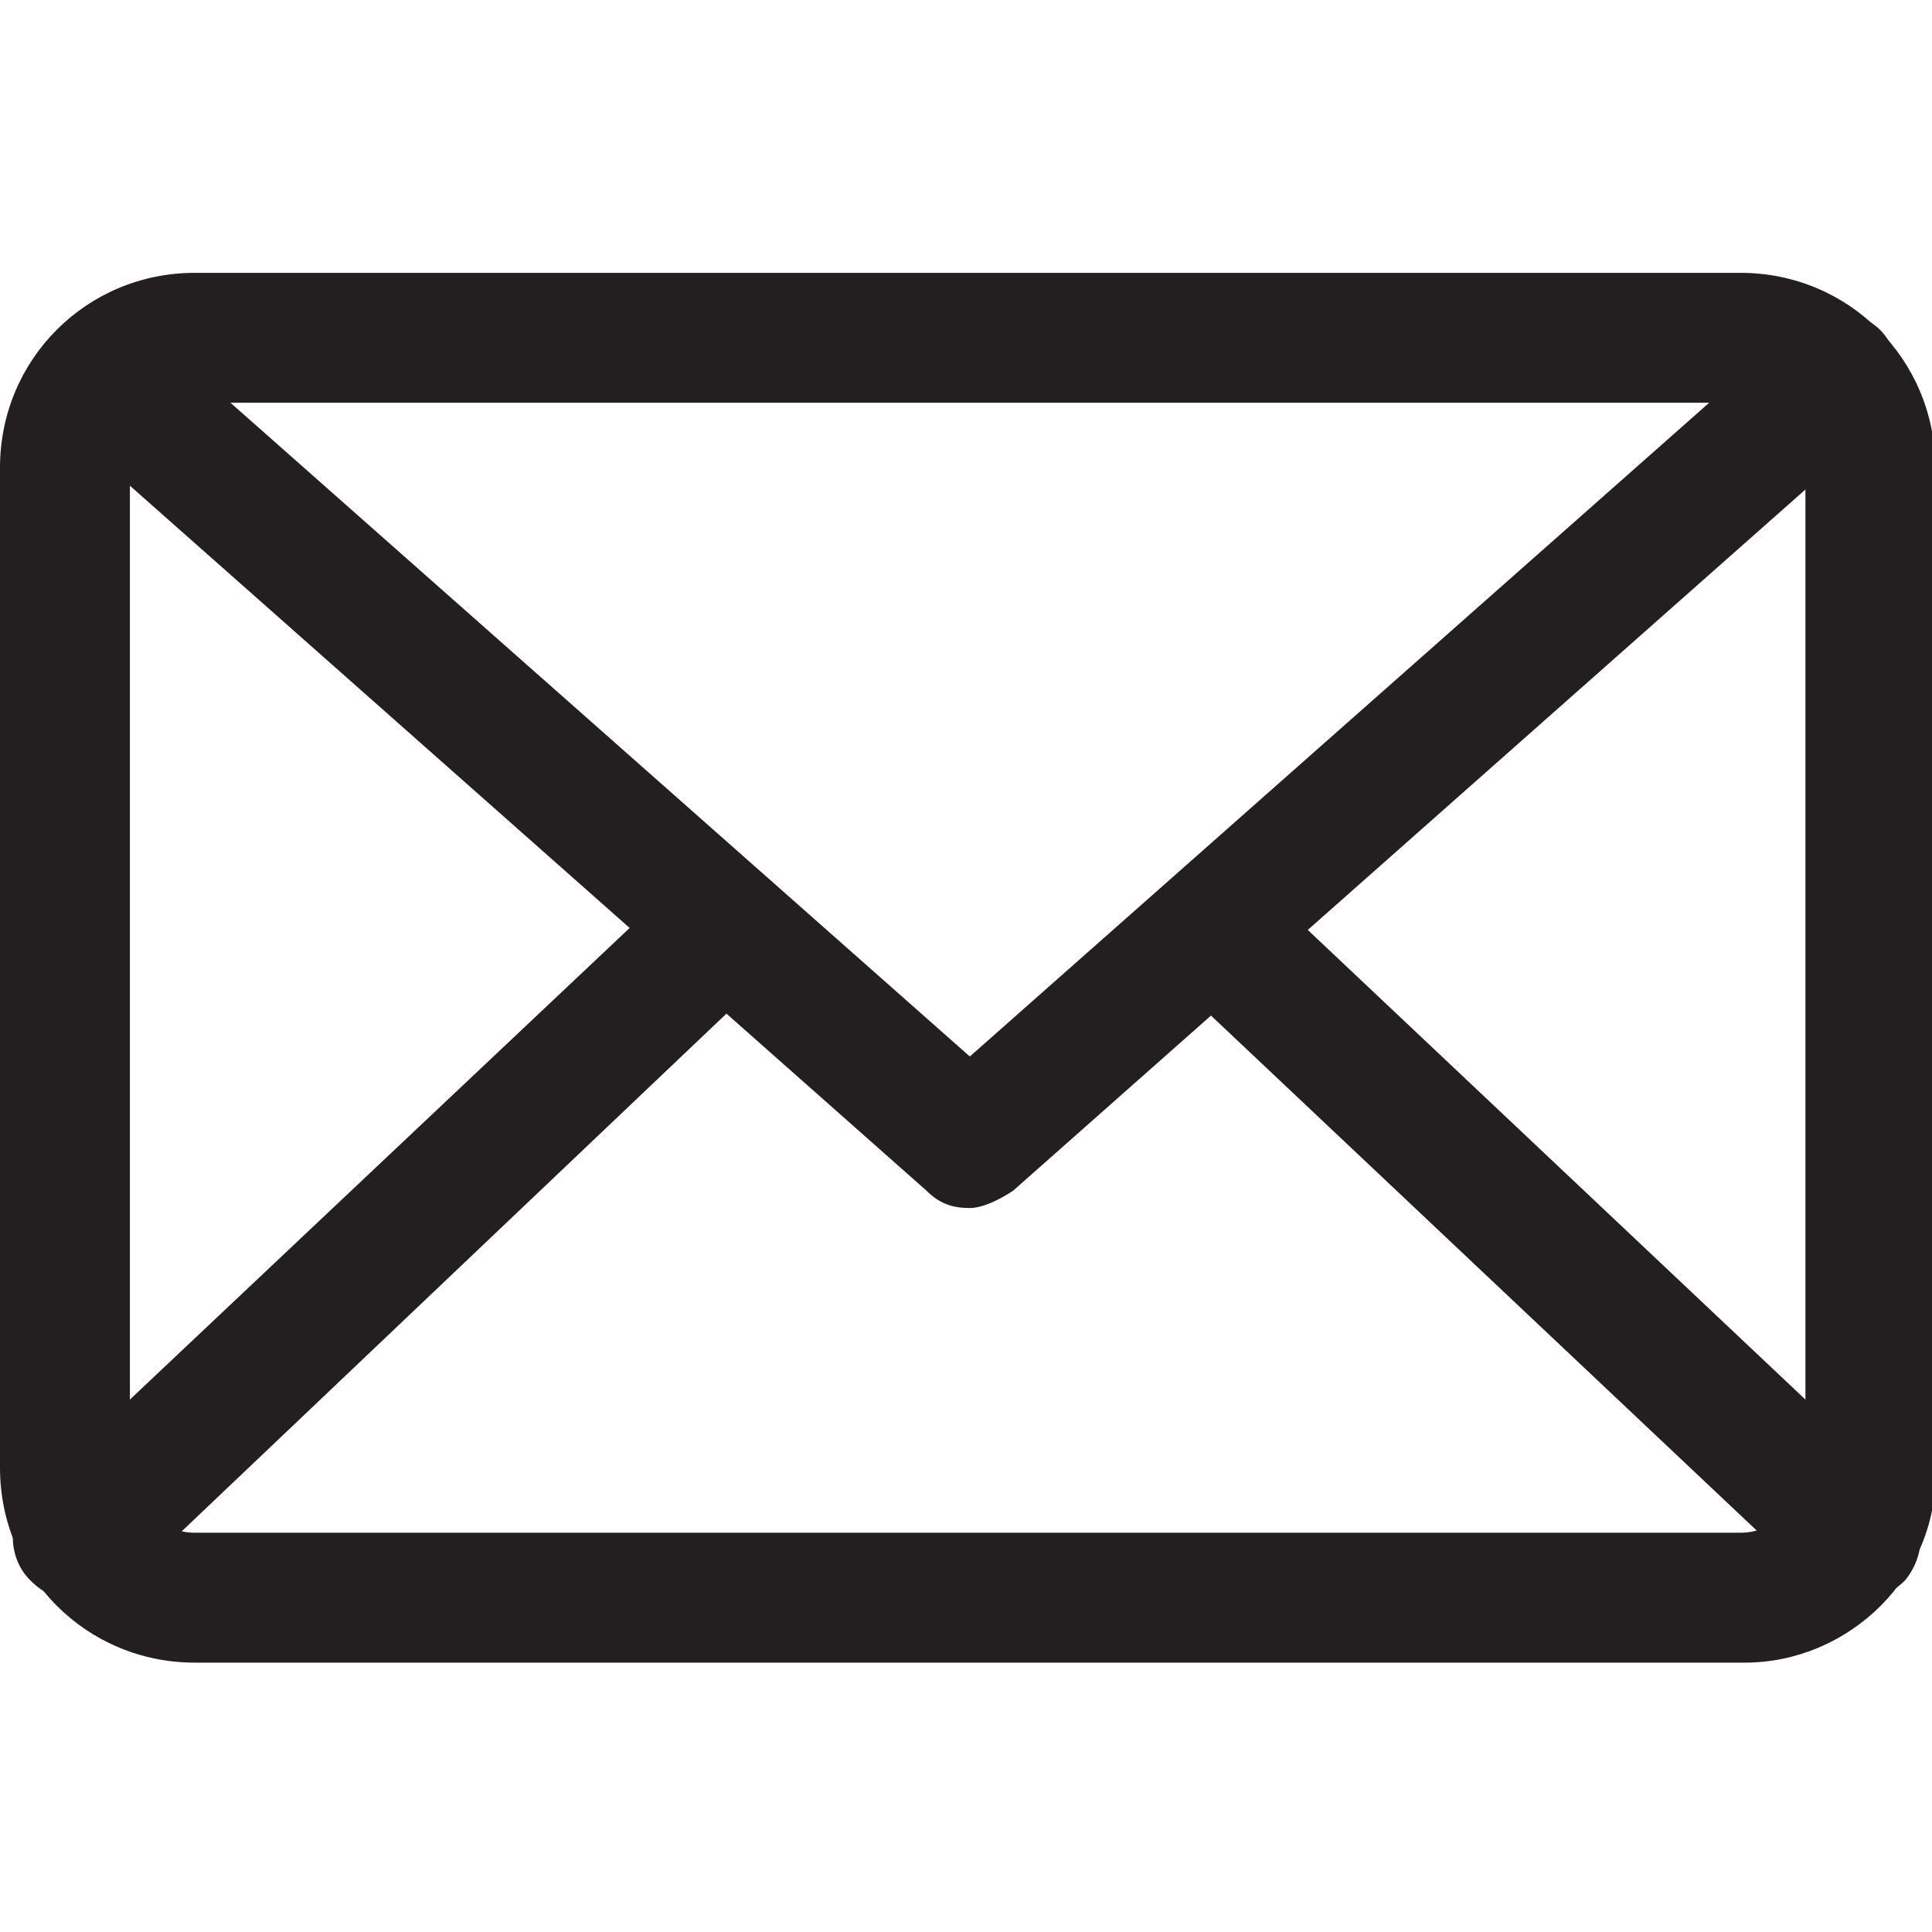
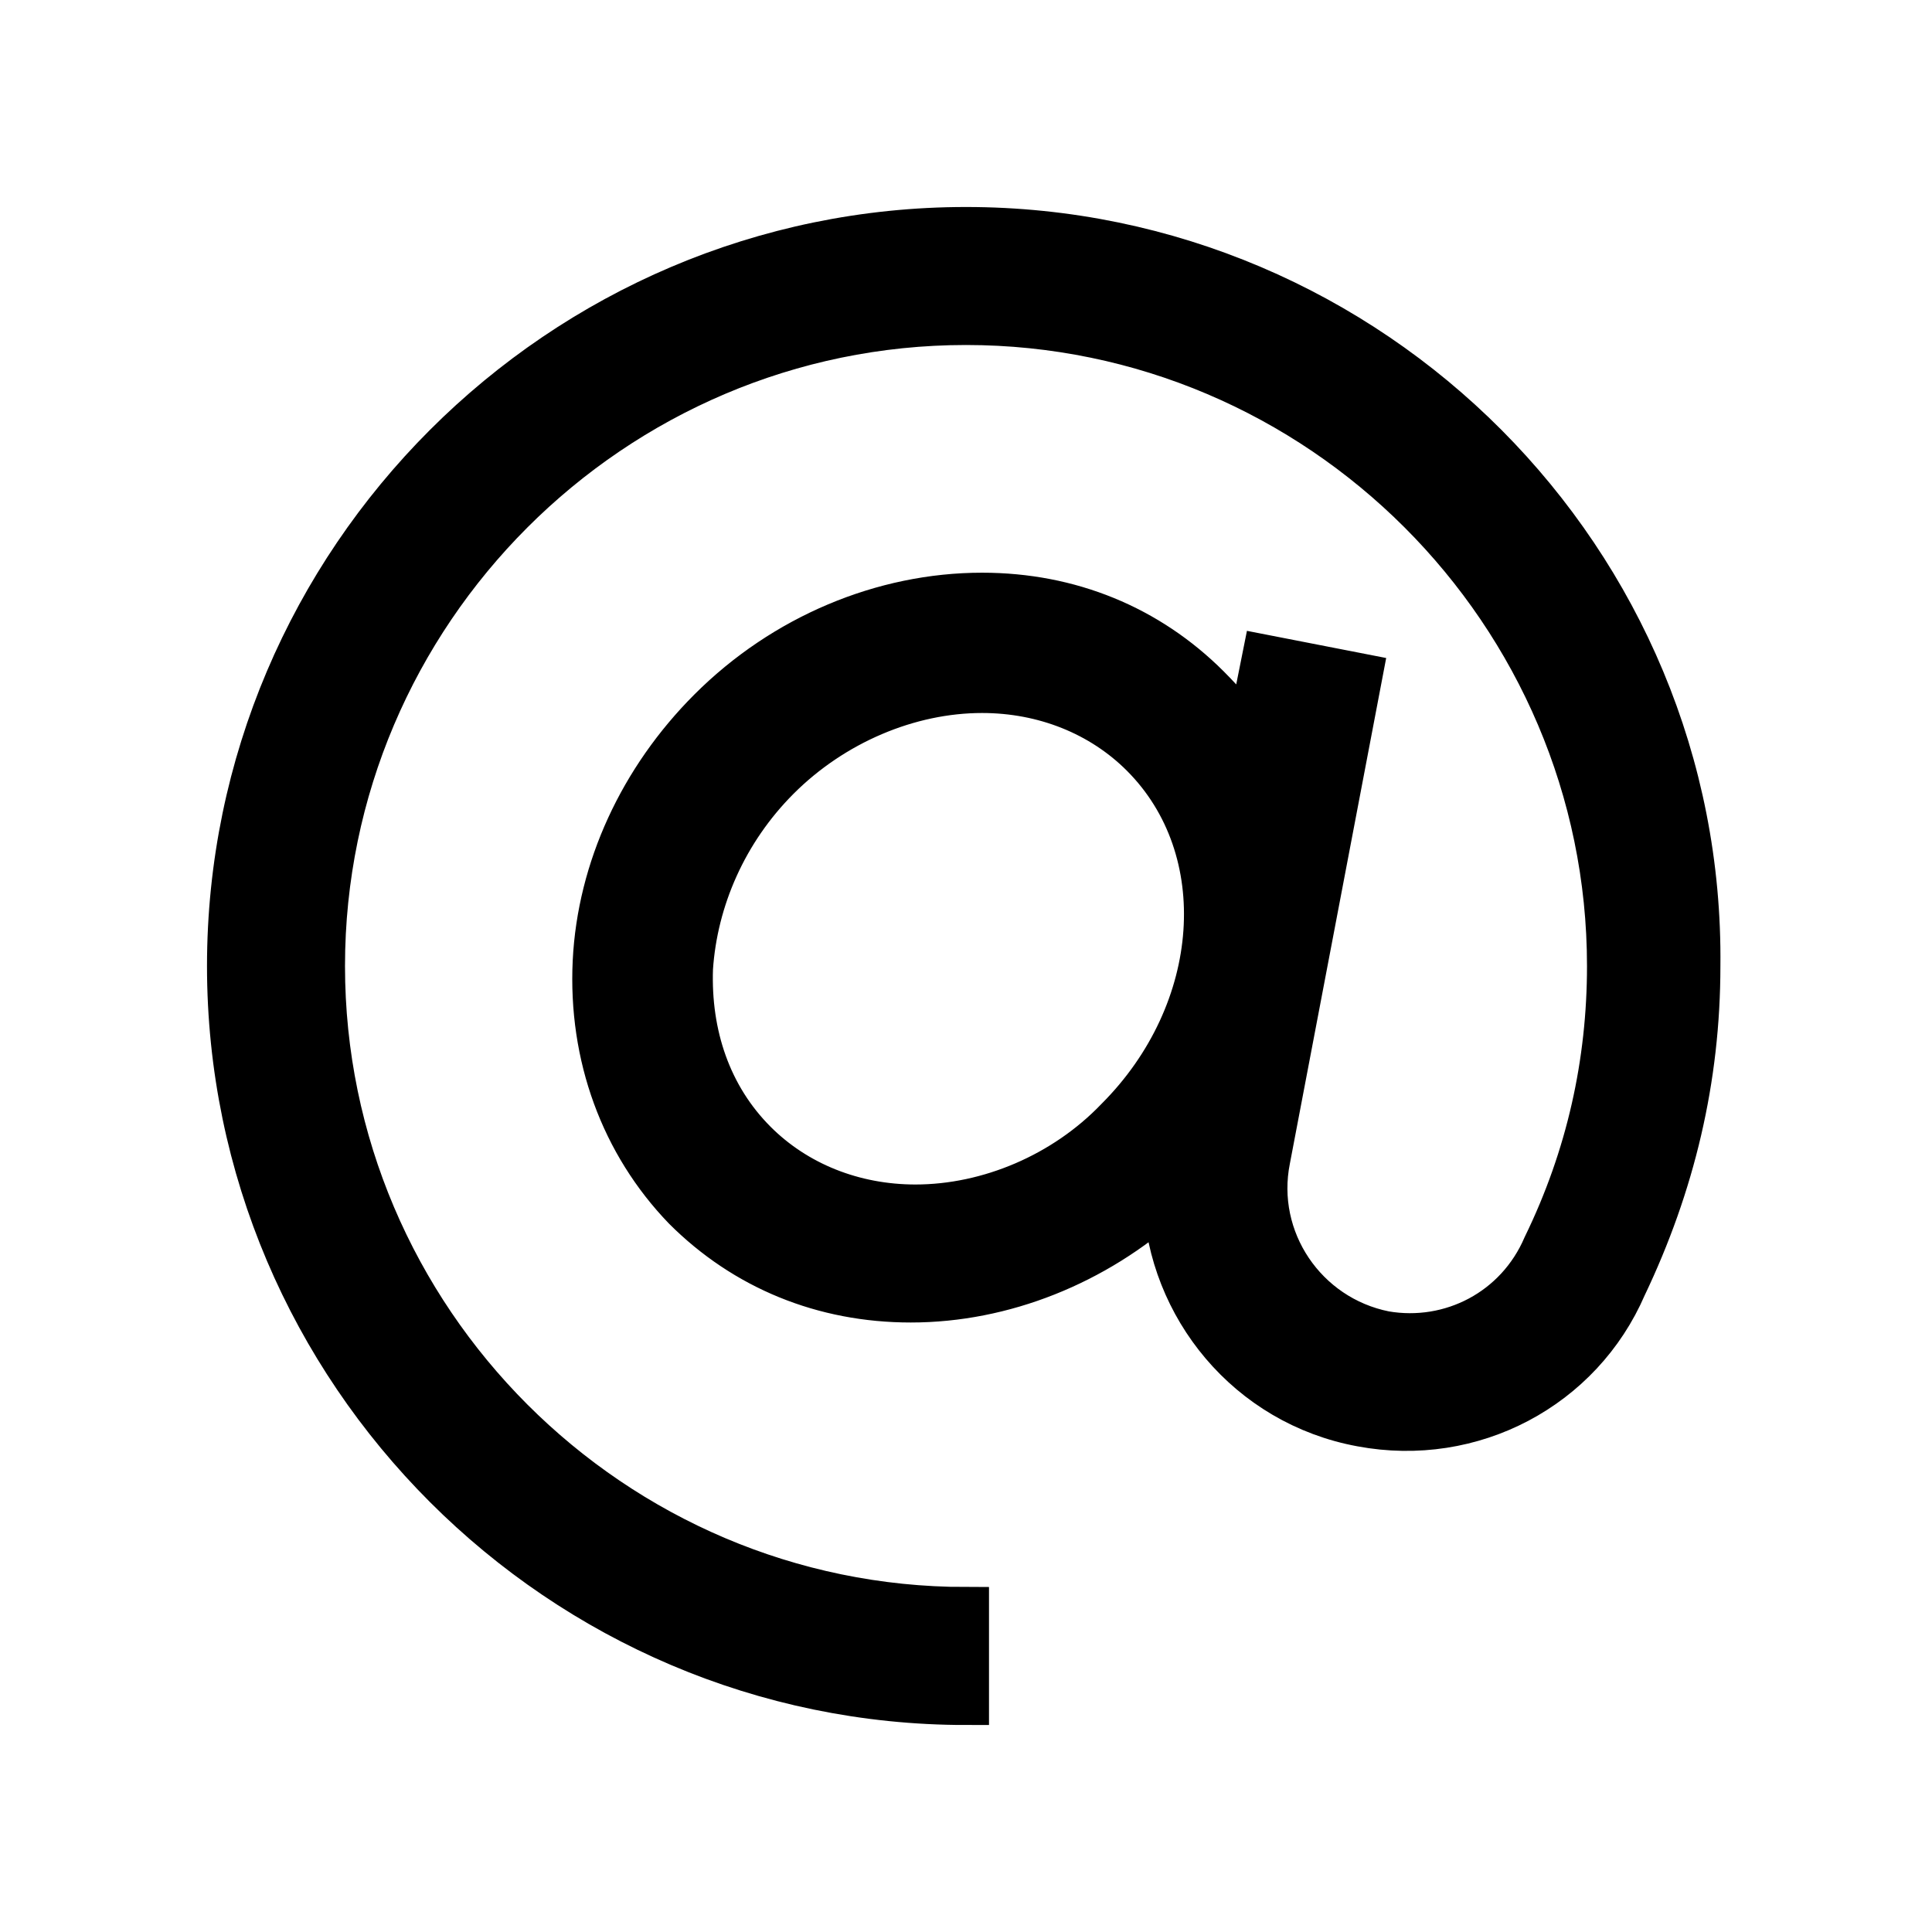
- <svg xmlns="http://www.w3.org/2000/svg" version="1.1" id="Capa_1" x="0px" y="0px" width="34" height="34" viewBox="0 0 477 477" style="enable-background:new 0 0 477 477;" xml:space="preserve">
-   <g>
-     <g>
-       <g>
-         <path style="fill:#231F20;" d="M430.787,410.495H48.103C21.379,410.495,0,389.116,0,362.392V115.465     c0-26.724,21.379-48.103,48.103-48.103h381.615c26.724,0,48.103,21.379,48.103,48.103v246.927     C478.889,389.116,456.442,410.495,430.787,410.495z M48.103,99.431c-8.552,0-16.034,7.483-16.034,16.034v246.927     c0,8.552,7.483,16.034,16.034,16.034h381.615c8.552,0,16.034-7.483,16.034-16.034V115.465c0-8.552-7.483-16.034-16.034-16.034     H48.103z" />
-       </g>
-       <path style="fill:#231F20;" d="M239.445,298.255c-4.276,0-7.483-1.069-10.689-4.276L14.965,104.775    c-6.414-5.345-7.483-16.034-1.069-22.448c5.345-6.414,16.034-7.483,22.448-1.069l203.1,179.584l203.1-179.584    c6.414-5.345,17.103-5.345,22.448,1.069c5.345,6.414,5.345,17.103-1.069,22.448l-213.79,189.204    C246.927,296.117,242.652,298.255,239.445,298.255z" />
-       <g>
-         <path style="fill:#231F20;" d="M19.241,395.53c-4.276,0-8.552-2.138-11.758-5.345c-6.414-6.414-5.345-17.103,1.069-22.448     l151.791-143.239c6.414-6.414,17.103-5.345,22.448,1.069c6.414,6.414,5.345,17.103-1.069,22.448L30.999,391.254     C27.793,393.392,23.517,395.53,19.241,395.53z" />
-         <path style="fill:#231F20;" d="M458.579,395.53c-4.276,0-7.483-1.069-10.69-4.276L296.099,248.015     c-6.414-6.414-6.414-16.034-1.069-22.448c6.414-6.414,16.034-6.414,22.448-1.069l151.791,143.239     c6.414,6.414,6.414,16.034,1.069,22.448C467.131,393.392,462.855,395.53,458.579,395.53z" />
-       </g>
-     </g>
-   </g>
+ <svg xmlns="http://www.w3.org/2000/svg" version="1.1" id="Layer_1" x="0px" y="0px" viewBox="-10 -10 84 84" enable-background="new 0 0 64 64" xml:space="preserve">
+   <path stroke="black" stroke-width="2" d="M32,0C14.4,0,0,14.4,0,32c0,17.6,14.4,32,32,32v-4C16.6,60,4,47.4,4,32S16.6,4,32,4s28,12.6,28,28c0,4.2-0.9,8.3-2.8,12.2  c-1.2,2.8-4.1,4.3-7,3.8c-3.5-0.7-5.8-4.1-5.1-7.6l4-21L45,18.6l-0.7,3.5c-0.5-0.8-1.1-1.5-1.8-2.2c-2.6-2.6-6-4-9.8-4  c-4.3,0-8.6,1.8-11.8,5c-3,3-4.8,6.9-5,10.9c-0.2,4.1,1.2,7.9,3.9,10.7c2.6,2.6,6,4,9.8,4c4,0,8-1.6,11.1-4.4  c0.2,4.7,3.6,8.9,8.5,9.8c4.8,0.9,9.5-1.6,11.4-6c2.1-4.4,3.2-9,3.2-13.9C64,14.4,49.6,0,32,0z M29.8,42.5c-2.7,0-5.2-1-7-2.8  c-2-2-2.9-4.7-2.8-7.6c0.2-3,1.5-6,3.8-8.3c2.4-2.4,5.7-3.8,8.9-3.8c2.7,0,5.2,1,7,2.8c4.1,4.1,3.6,11.2-1.1,15.9  C36.3,41.1,33,42.5,29.8,42.5z" />
</svg>
